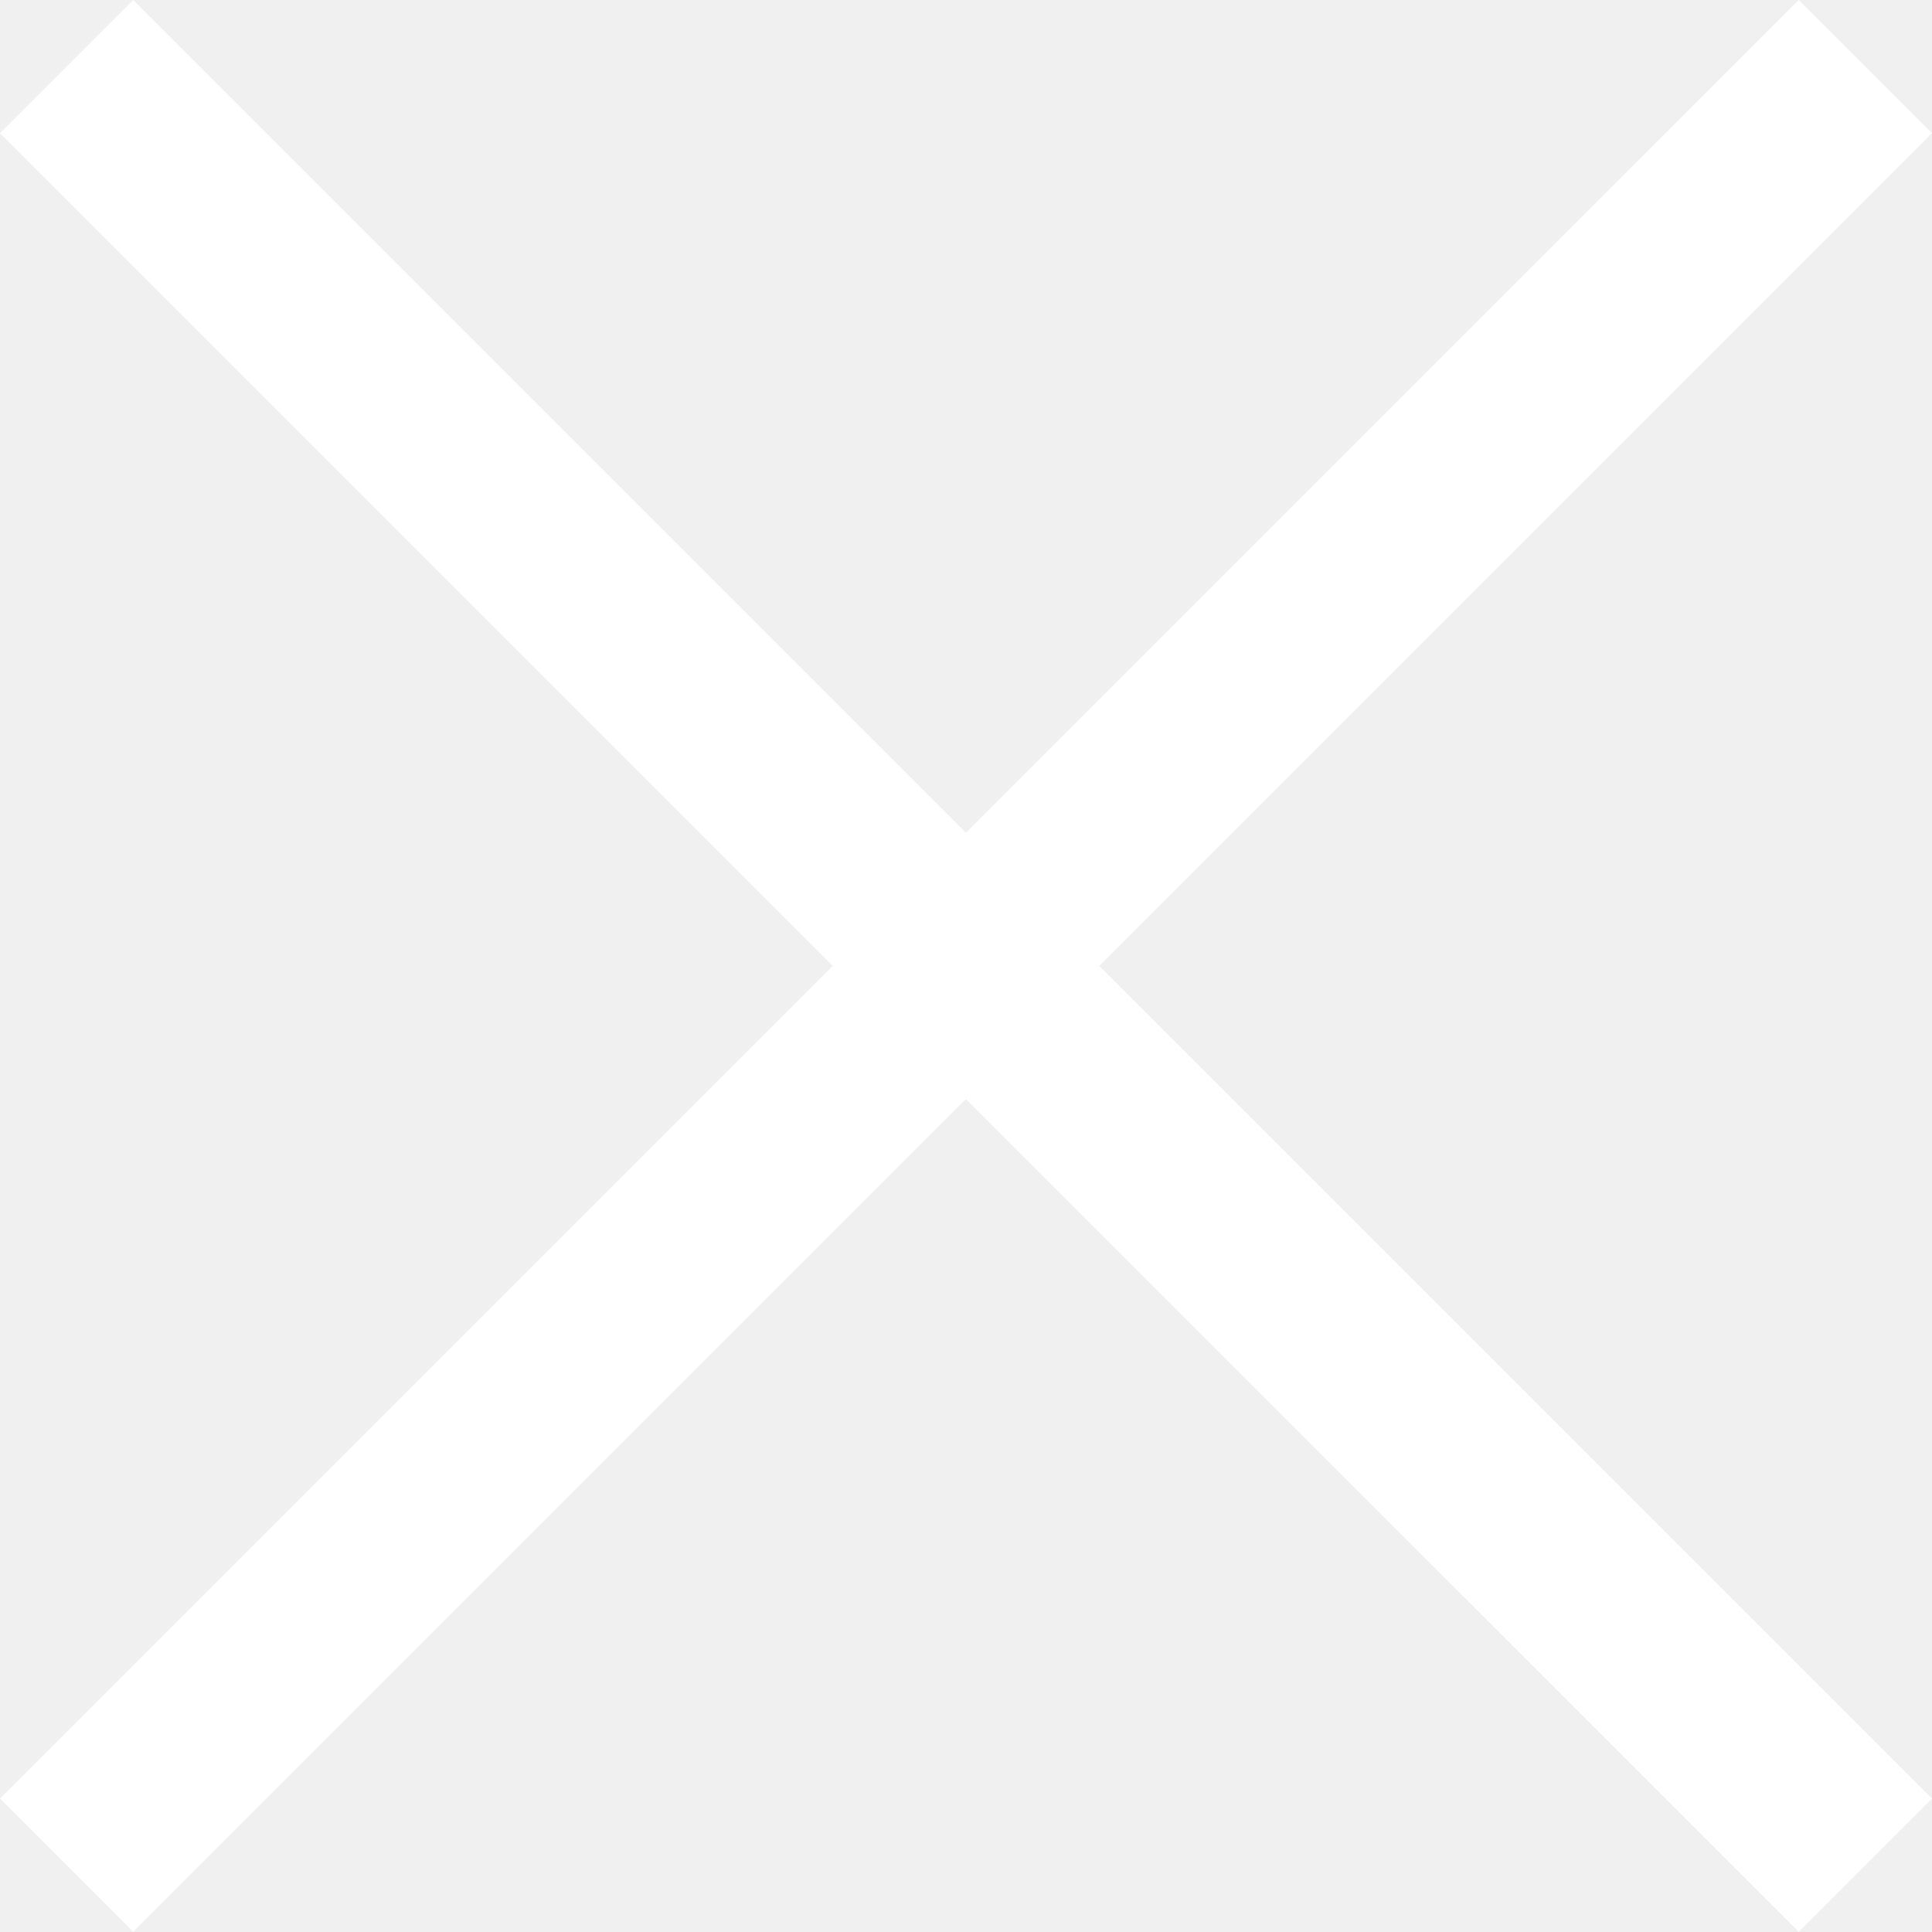
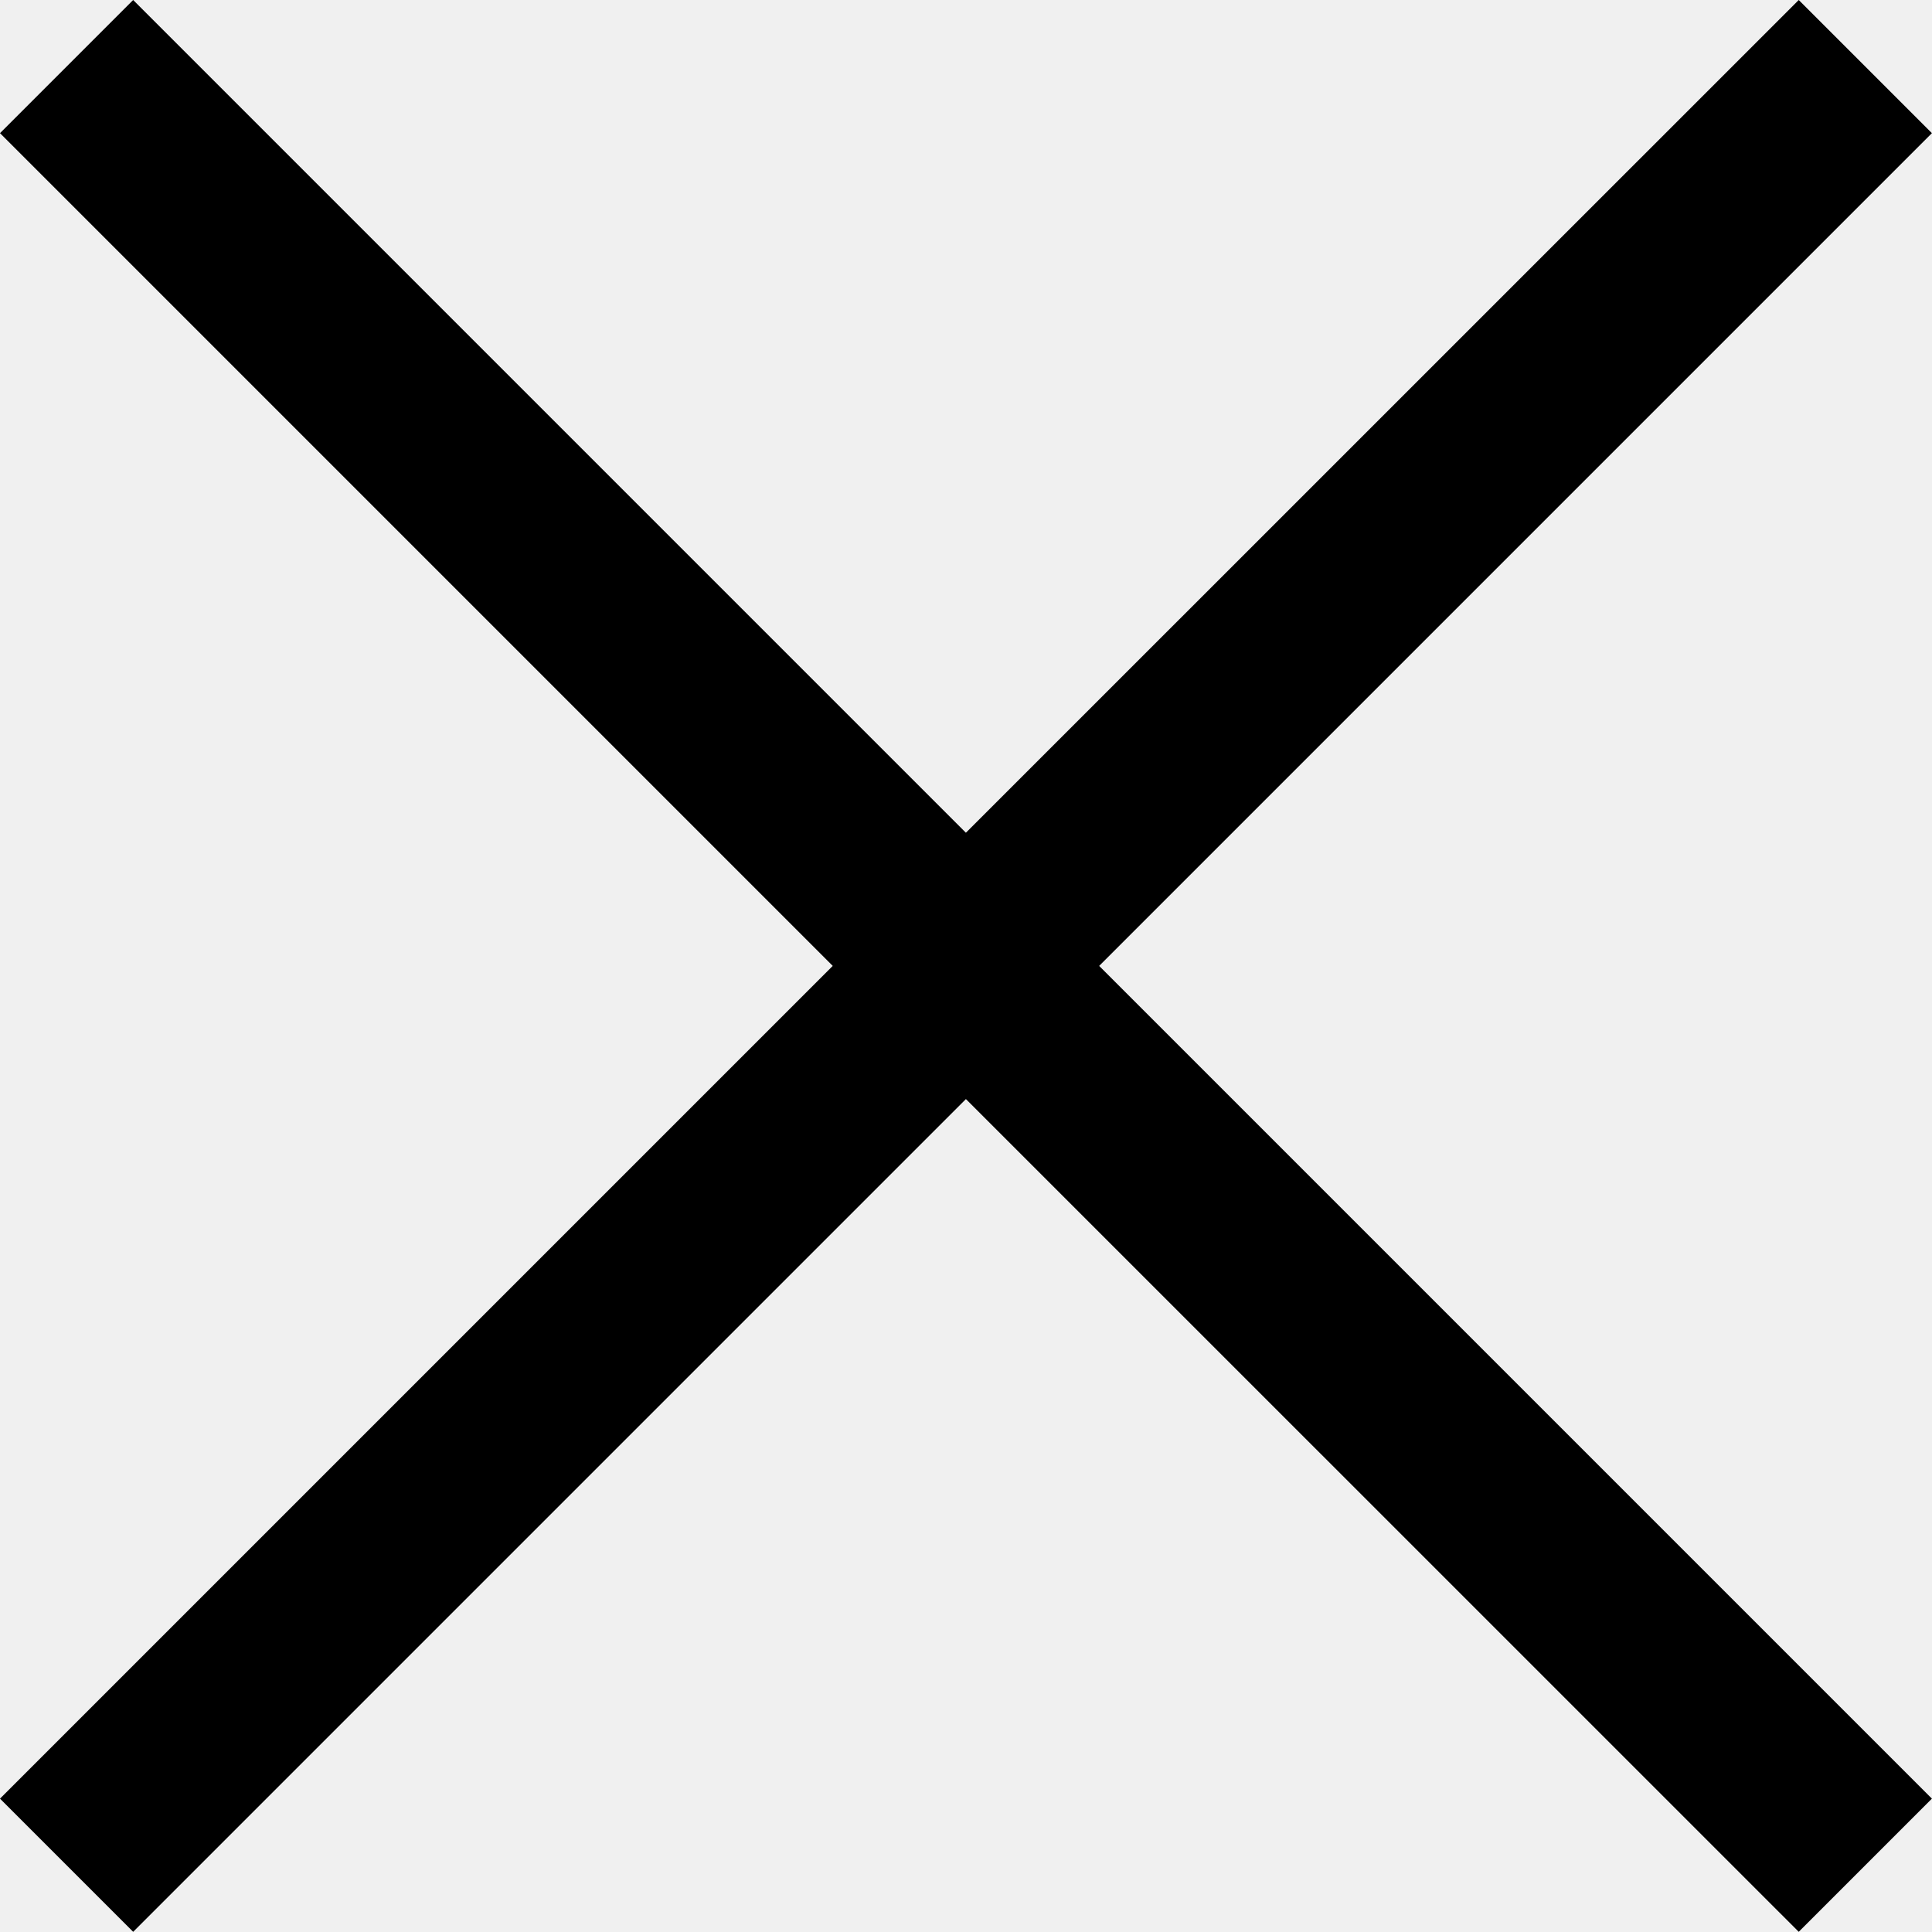
<svg xmlns="http://www.w3.org/2000/svg" version="1.1" x="0px" y="0px" width="20.514px" height="20.512px" viewBox="0 0 20.514 20.512" enable-background="new 0 0 20.514 20.512" xml:space="preserve">
-   <polygon fill="#ffffff" points="20.513,1.414 19.099,0 10.256,8.842 1.414,0 0,1.414 8.842,10.256 0,19.098 1.414,20.512 10.256,11.67 19.099,20.512 20.513,19.098 11.671,10.256 " />
+   <polygon points="20.513,1.414 19.099,0 10.256,8.842 1.414,0 0,1.414 8.842,10.256 0,19.098 1.414,20.512 10.256,11.67 19.099,20.512 20.513,19.098 11.671,10.256 " />
</svg>
